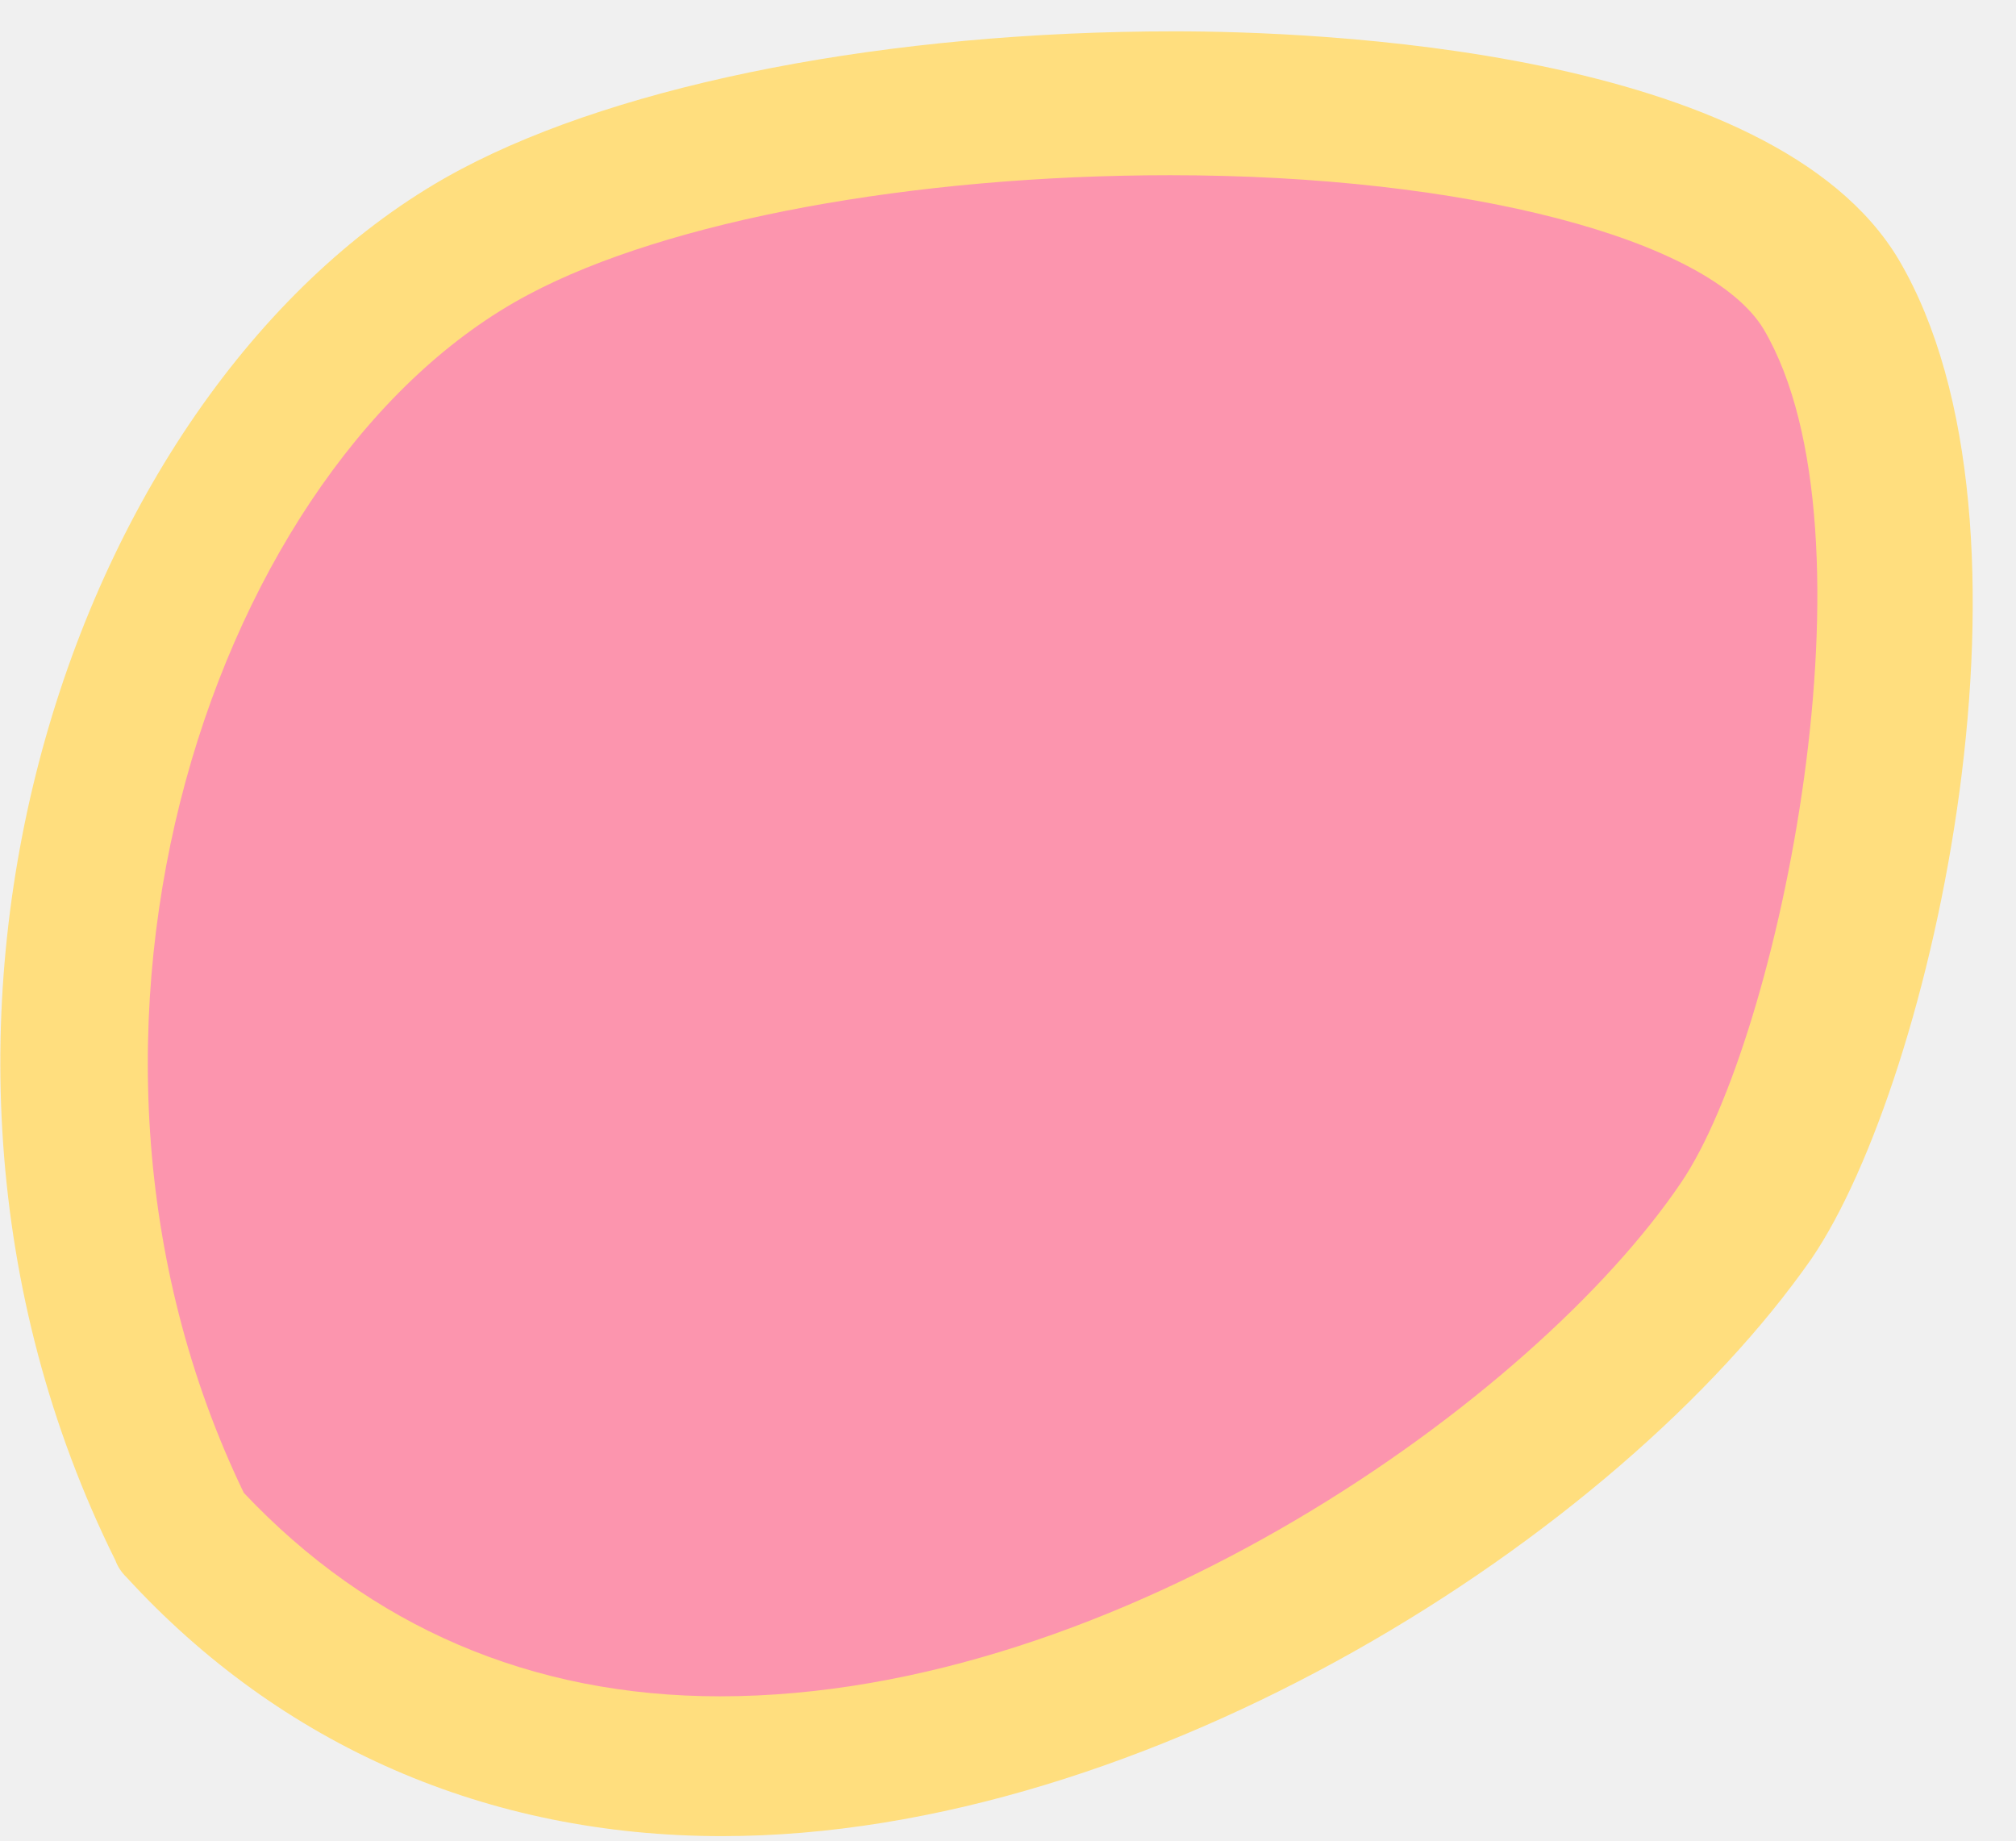
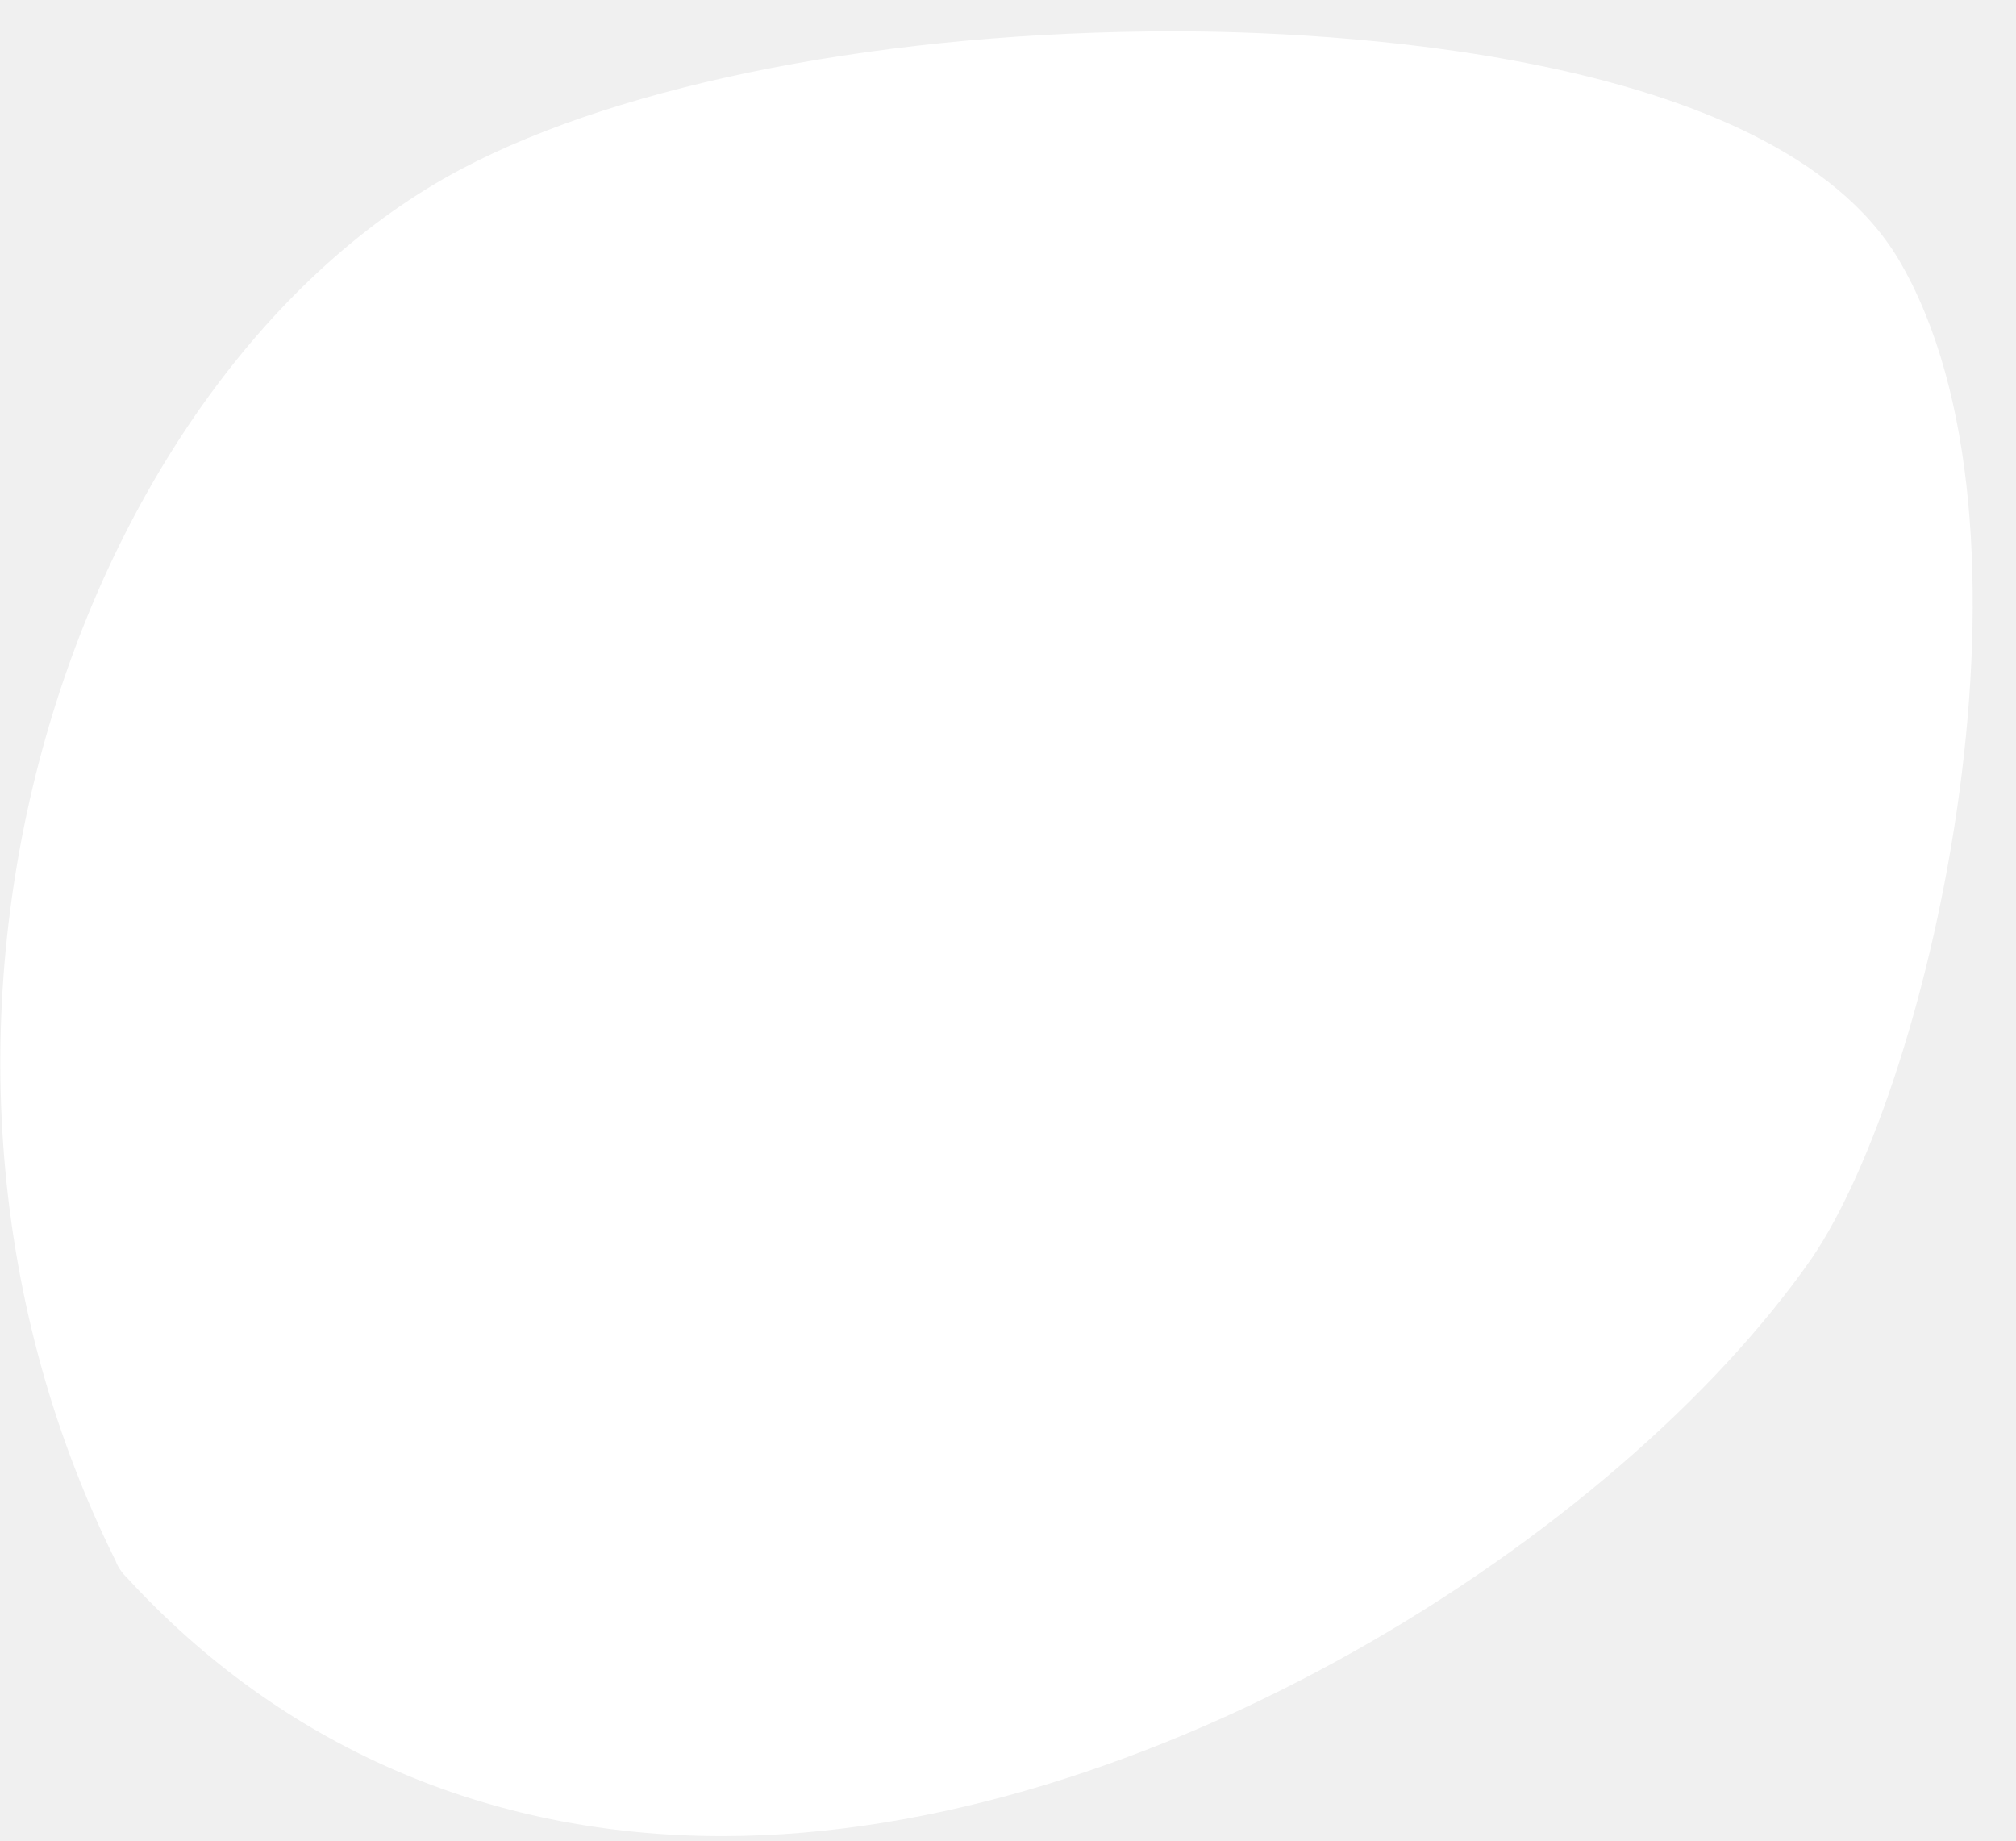
<svg xmlns="http://www.w3.org/2000/svg" width="46" height="42" viewBox="0 0 46 42" fill="none">
-   <path d="M11.319 5.265C19.158 1.137 38.558 1.184 41.783 6.719C45.008 12.159 42.23 24.354 39.848 27.825C34.142 36.174 15.09 46.914 4.174 34.907C-1.681 23.275 3.479 9.392 11.319 5.265Z" fill="#FC95AE" />
-   <path d="M16.479 41.896C11.12 41.896 6.407 39.832 2.884 35.986C2.785 35.892 2.686 35.752 2.636 35.611C-3.467 23.322 1.842 8.454 10.525 3.858C14.246 1.888 20.299 0.715 26.799 0.715C29.975 0.715 40.444 1.09 43.322 5.921C46.894 11.972 44.115 24.636 41.337 28.716C36.921 35.048 26.204 41.896 16.479 41.896ZM5.563 34.063C8.441 37.112 12.113 38.706 16.429 38.706C25.509 38.706 35.035 31.905 38.36 26.981C40.593 23.698 42.974 12.159 40.245 7.516C39.005 5.452 33.448 3.998 26.7 3.998C20.845 3.998 15.239 5.03 12.063 6.719C4.968 10.471 0.453 23.463 5.563 34.063Z" fill="#FFDE7E" />
+   <path d="M11.319 5.265C19.158 1.137 38.558 1.184 41.783 6.719C45.008 12.159 42.23 24.354 39.848 27.825C34.142 36.174 15.09 46.914 4.174 34.907C-1.681 23.275 3.479 9.392 11.319 5.265Z" fill="white" />
+   <path d="M16.479 41.896C11.12 41.896 6.407 39.832 2.884 35.986C2.785 35.892 2.686 35.752 2.636 35.611C-3.467 23.322 1.842 8.454 10.525 3.858C14.246 1.888 20.299 0.715 26.799 0.715C29.975 0.715 40.444 1.09 43.322 5.921C46.894 11.972 44.115 24.636 41.337 28.716C36.921 35.048 26.204 41.896 16.479 41.896ZM5.563 34.063C8.441 37.112 12.113 38.706 16.429 38.706C25.509 38.706 35.035 31.905 38.36 26.981C40.593 23.698 42.974 12.159 40.245 7.516C39.005 5.452 33.448 3.998 26.7 3.998C20.845 3.998 15.239 5.03 12.063 6.719C4.968 10.471 0.453 23.463 5.563 34.063Z" fill="white" />
</svg>
